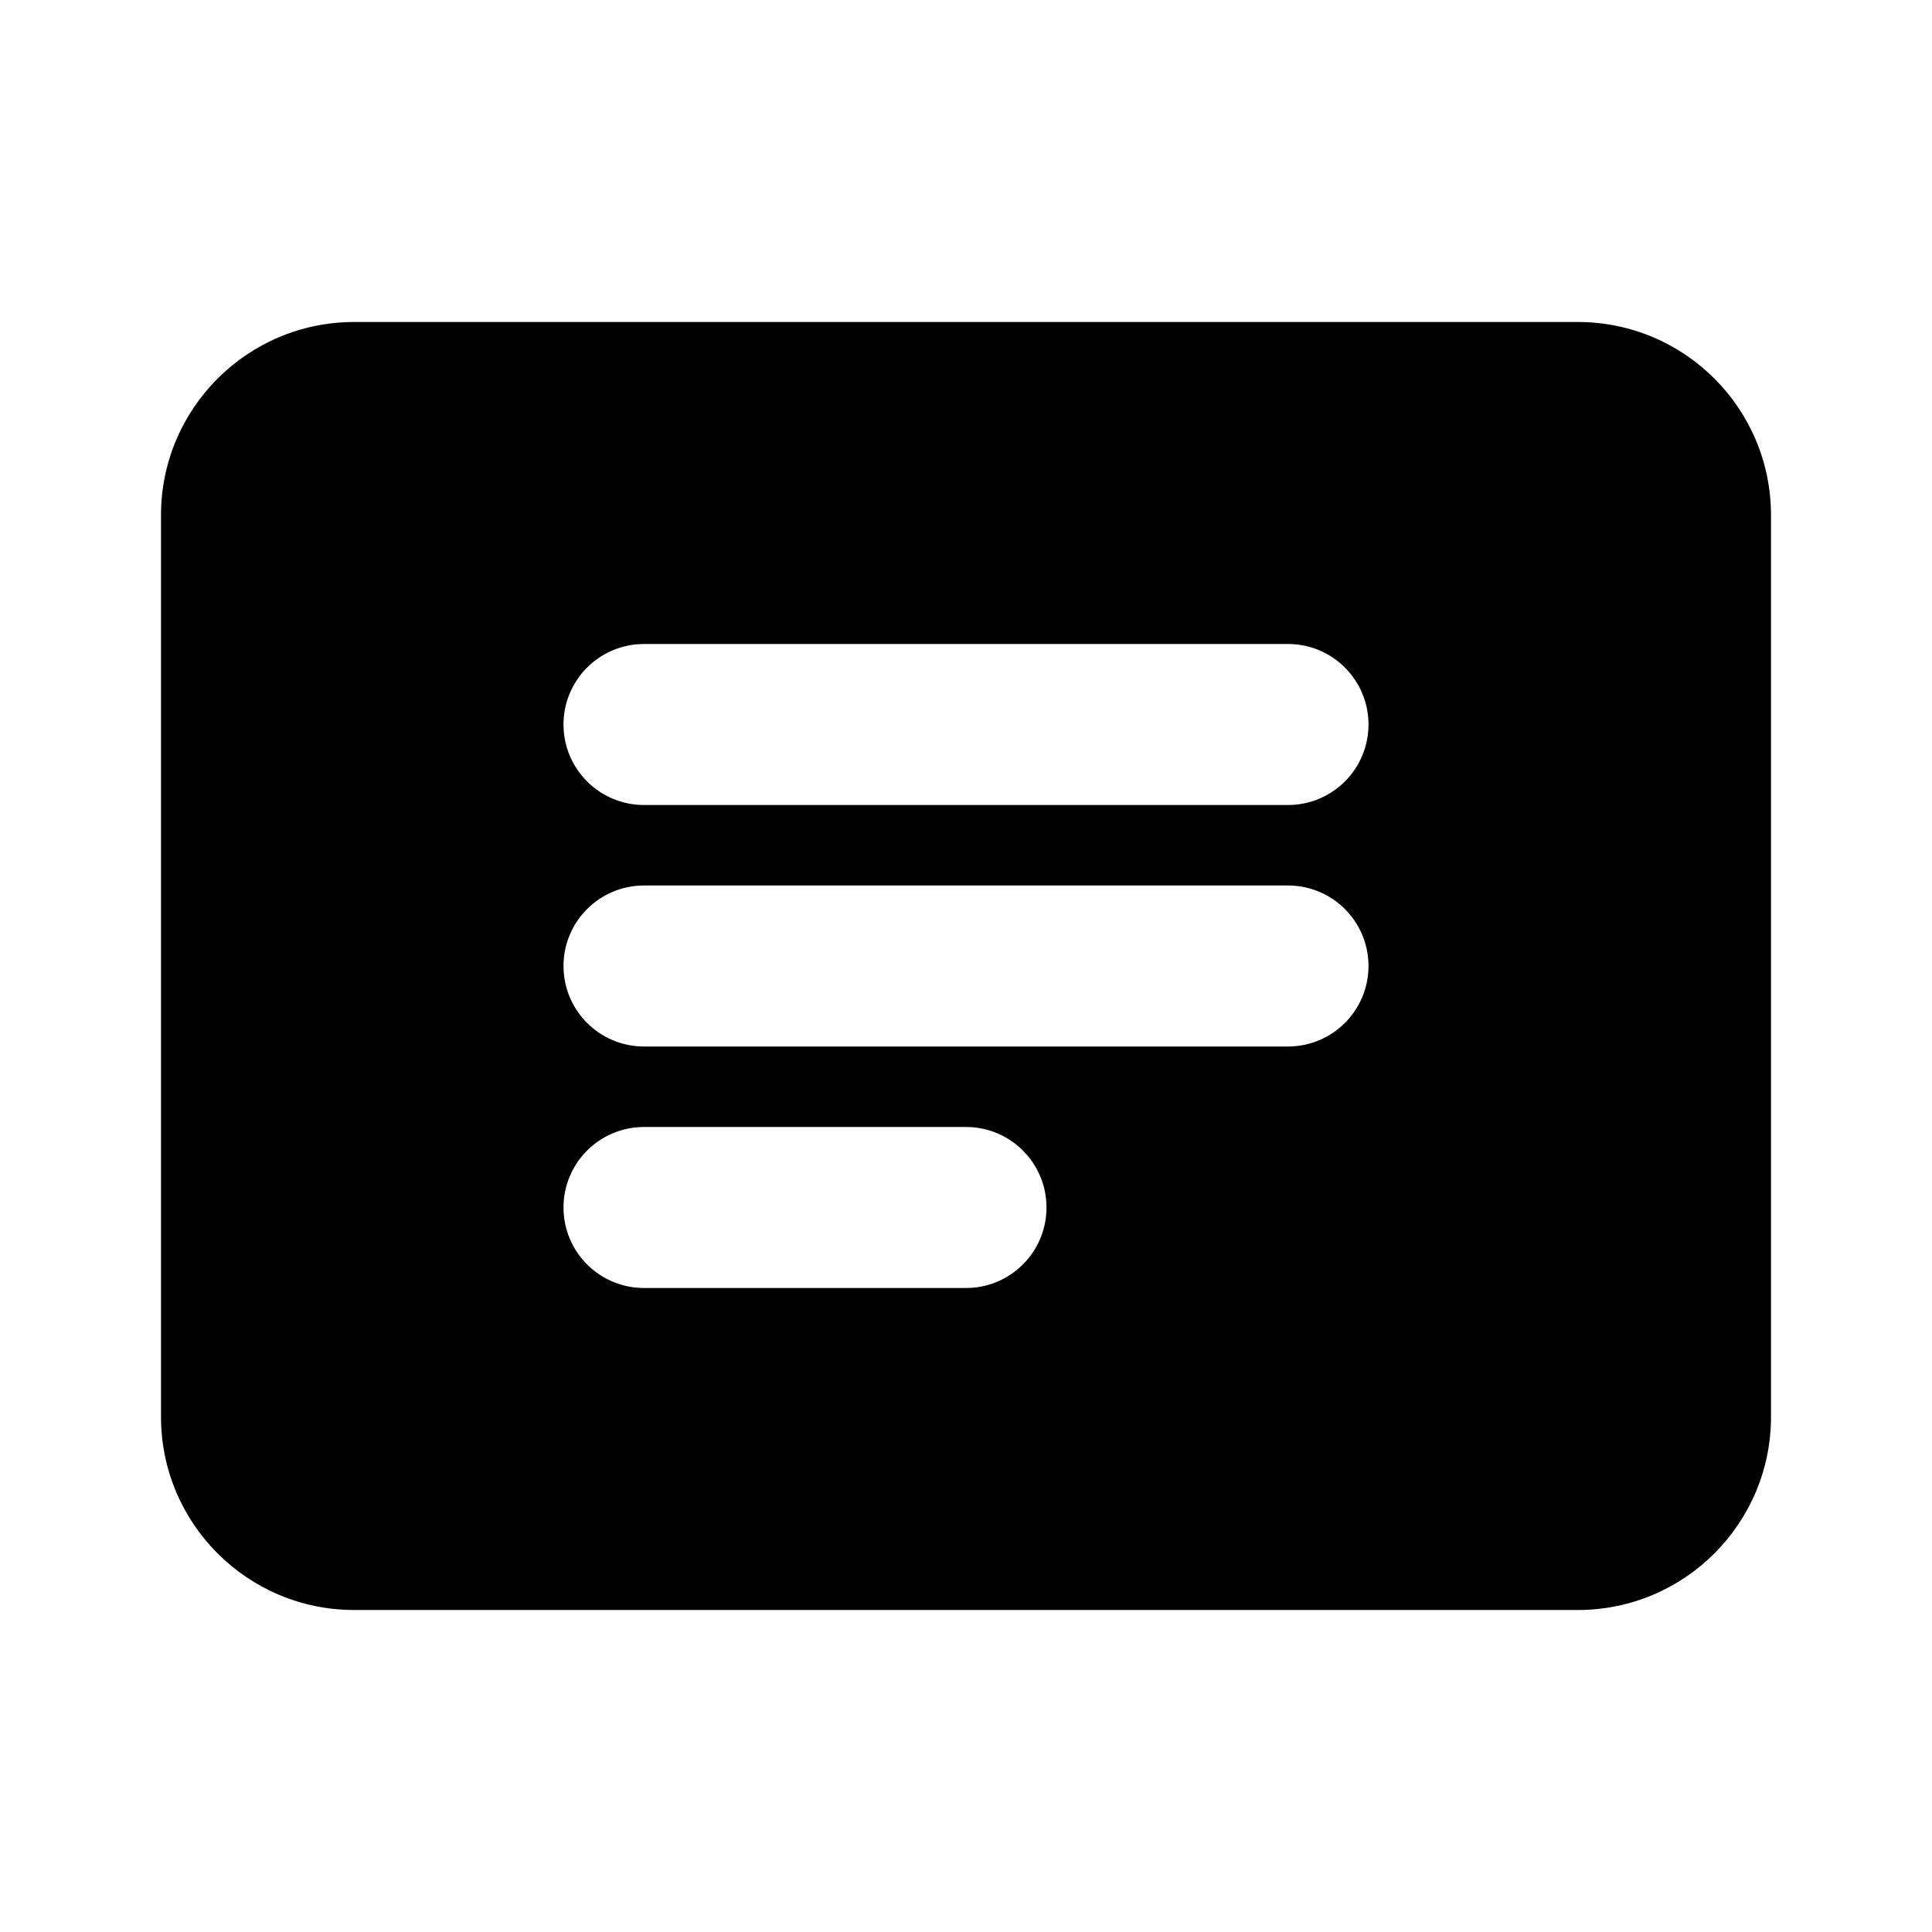
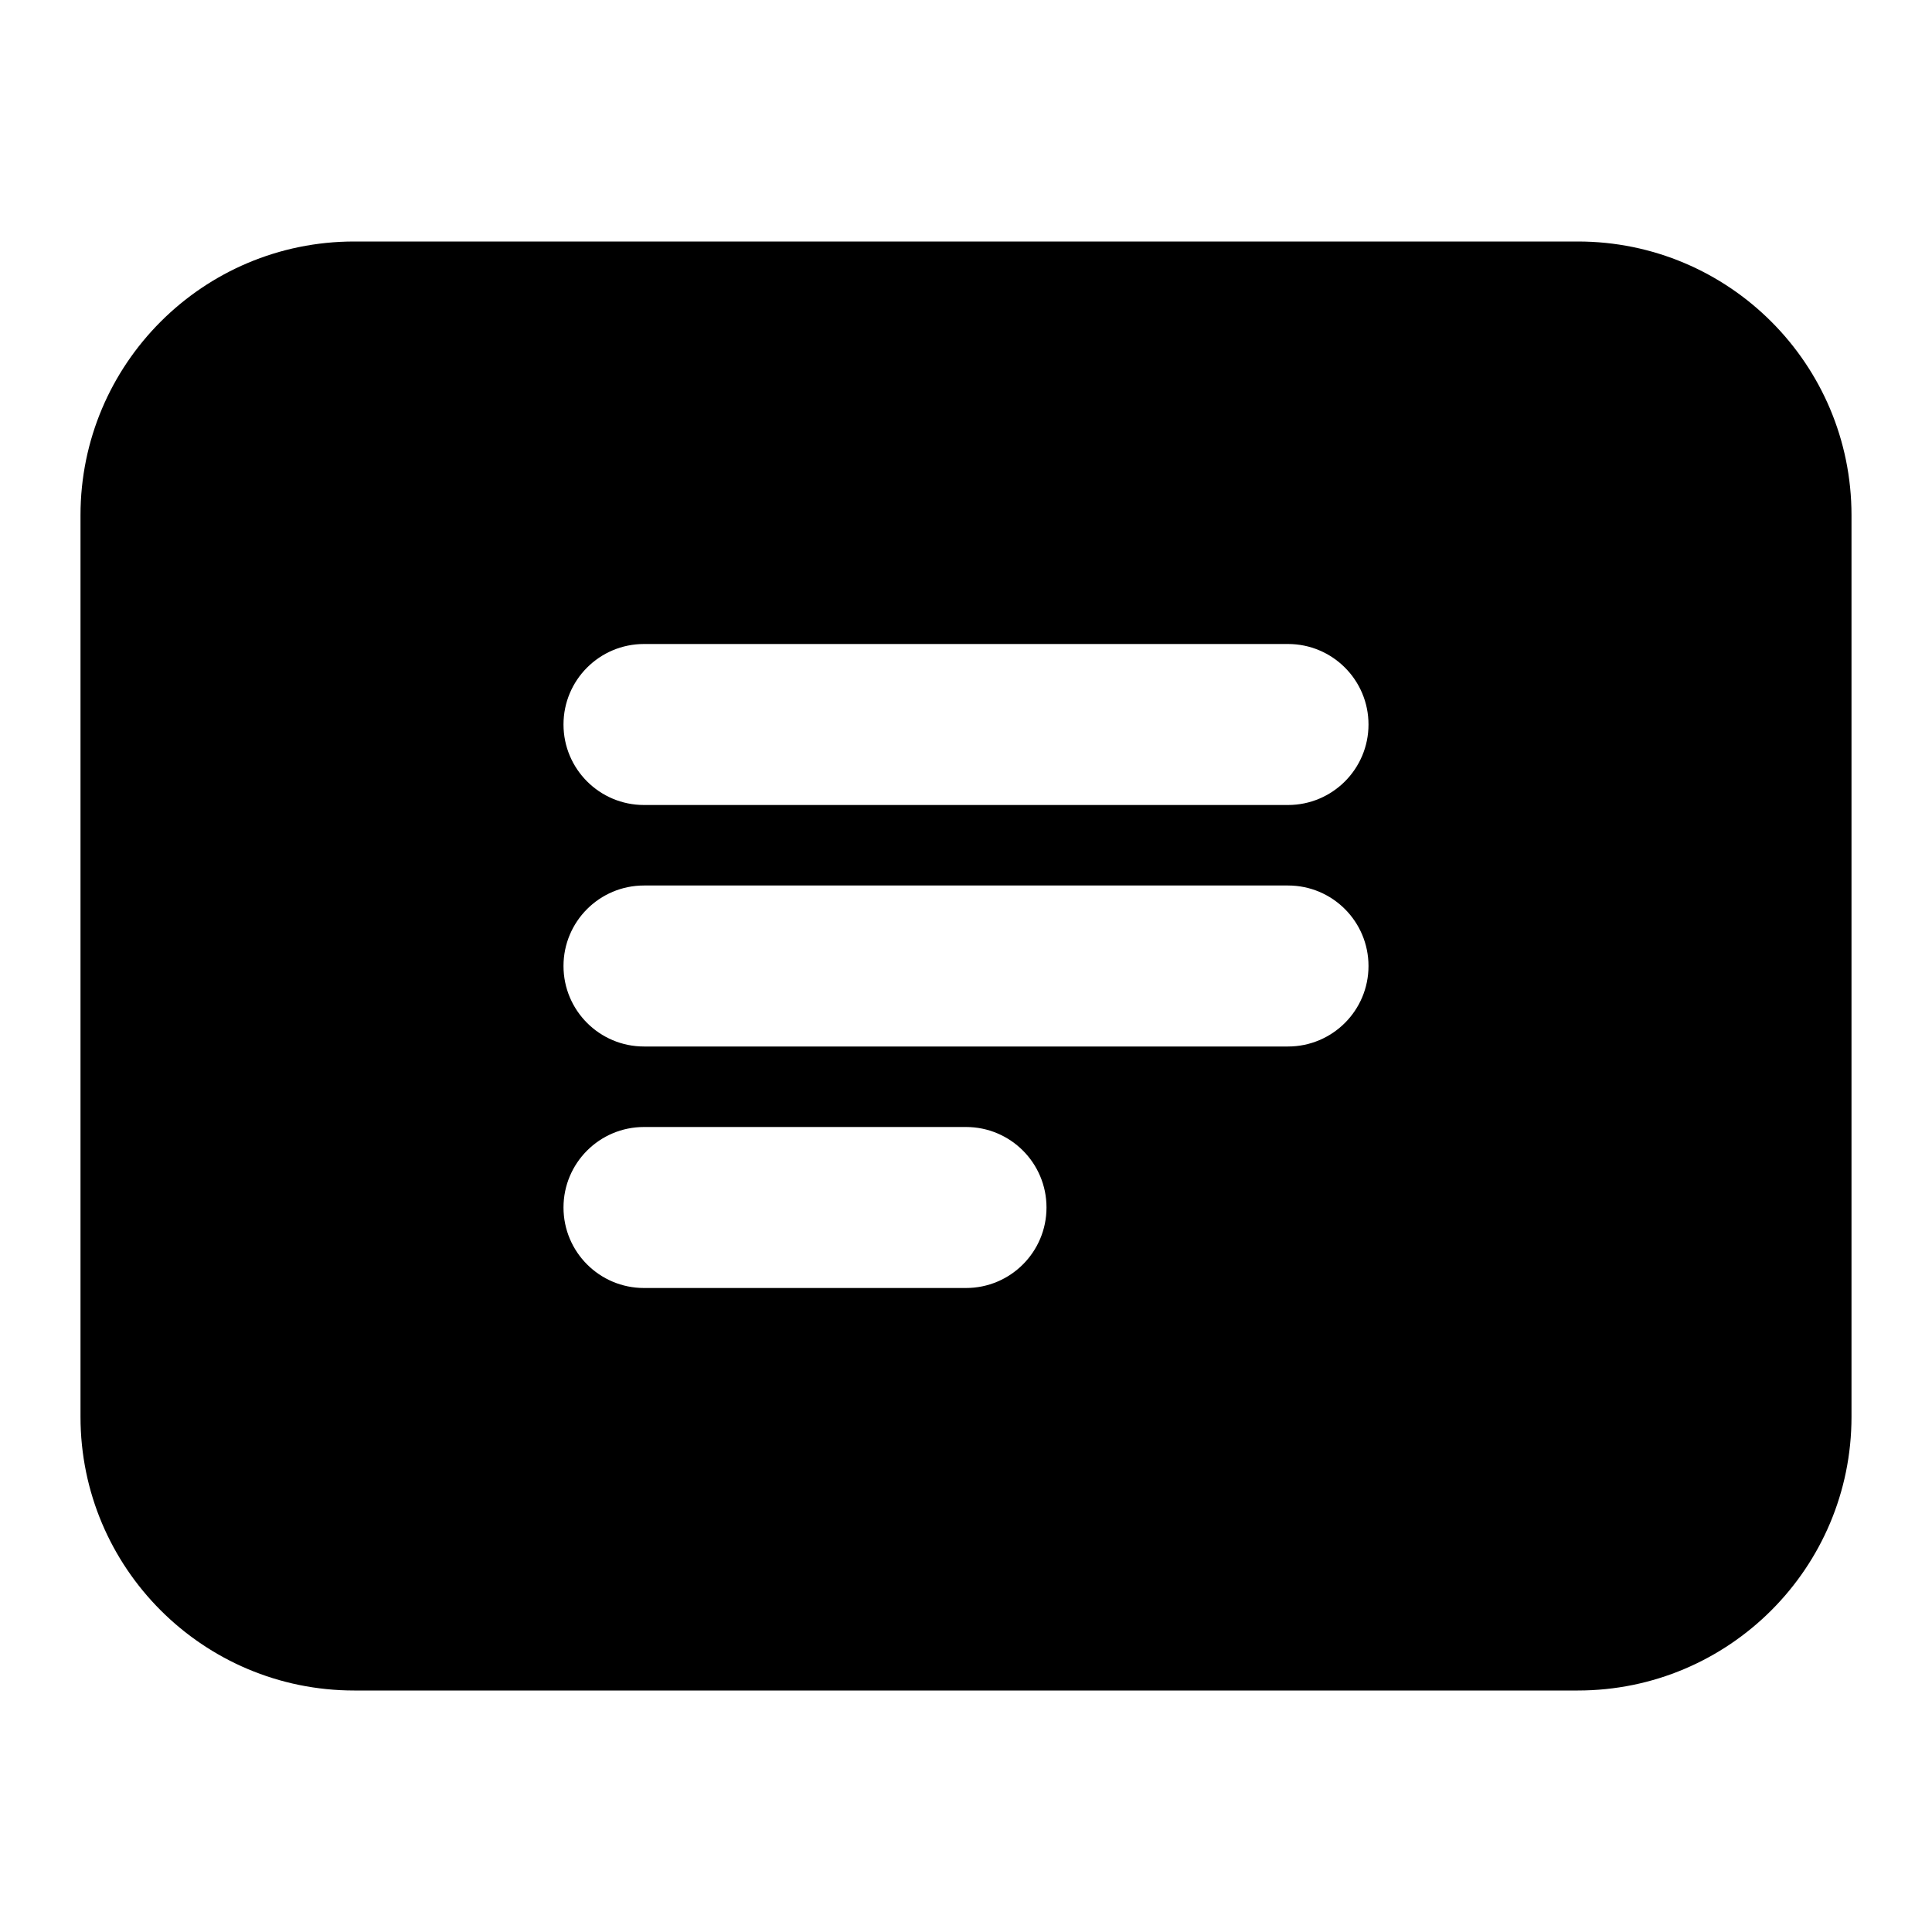
<svg xmlns="http://www.w3.org/2000/svg" width="24" height="24" fill="none">
-   <path fill-rule="evenodd" clip-rule="evenodd" d="M4.4 4h15.2A2.4 2.4 0 0 1 22 6.4v11.2a2.4 2.4 0 0 1-2.4 2.4H4.4A2.4 2.4 0 0 1 2 17.6V6.4A2.4 2.4 0 0 1 4.4 4ZM8 8a1 1 0 0 0 0 2h8a1 1 0 1 0 0-2H8Zm-1 4a1 1 0 0 1 1-1h8a1 1 0 1 1 0 2H8a1 1 0 0 1-1-1Zm1 2a1 1 0 1 0 0 2h4a1 1 0 1 0 0-2H8Z" fill="#000" />
+   <path fill-rule="evenodd" clip-rule="evenodd" d="M4.4 3h15.2A3.4 3.4 0 0 1 23 6.4v11.2a3.4 3.4 0 0 1-3.4 3.4H4.4A3.4 3.4 0 0 1 1 17.6V6.4A3.4 3.4 0 0 1 4.4 3ZM7 9a1 1 0 0 1 1-1h8a1 1 0 1 1 0 2H8a1 1 0 0 1-1-1Zm1 2a1 1 0 1 0 0 2h8a1 1 0 1 0 0-2H8Zm-1 4a1 1 0 0 1 1-1h4a1 1 0 1 1 0 2H8a1 1 0 0 1-1-1Z" fill="#000" />
</svg>
